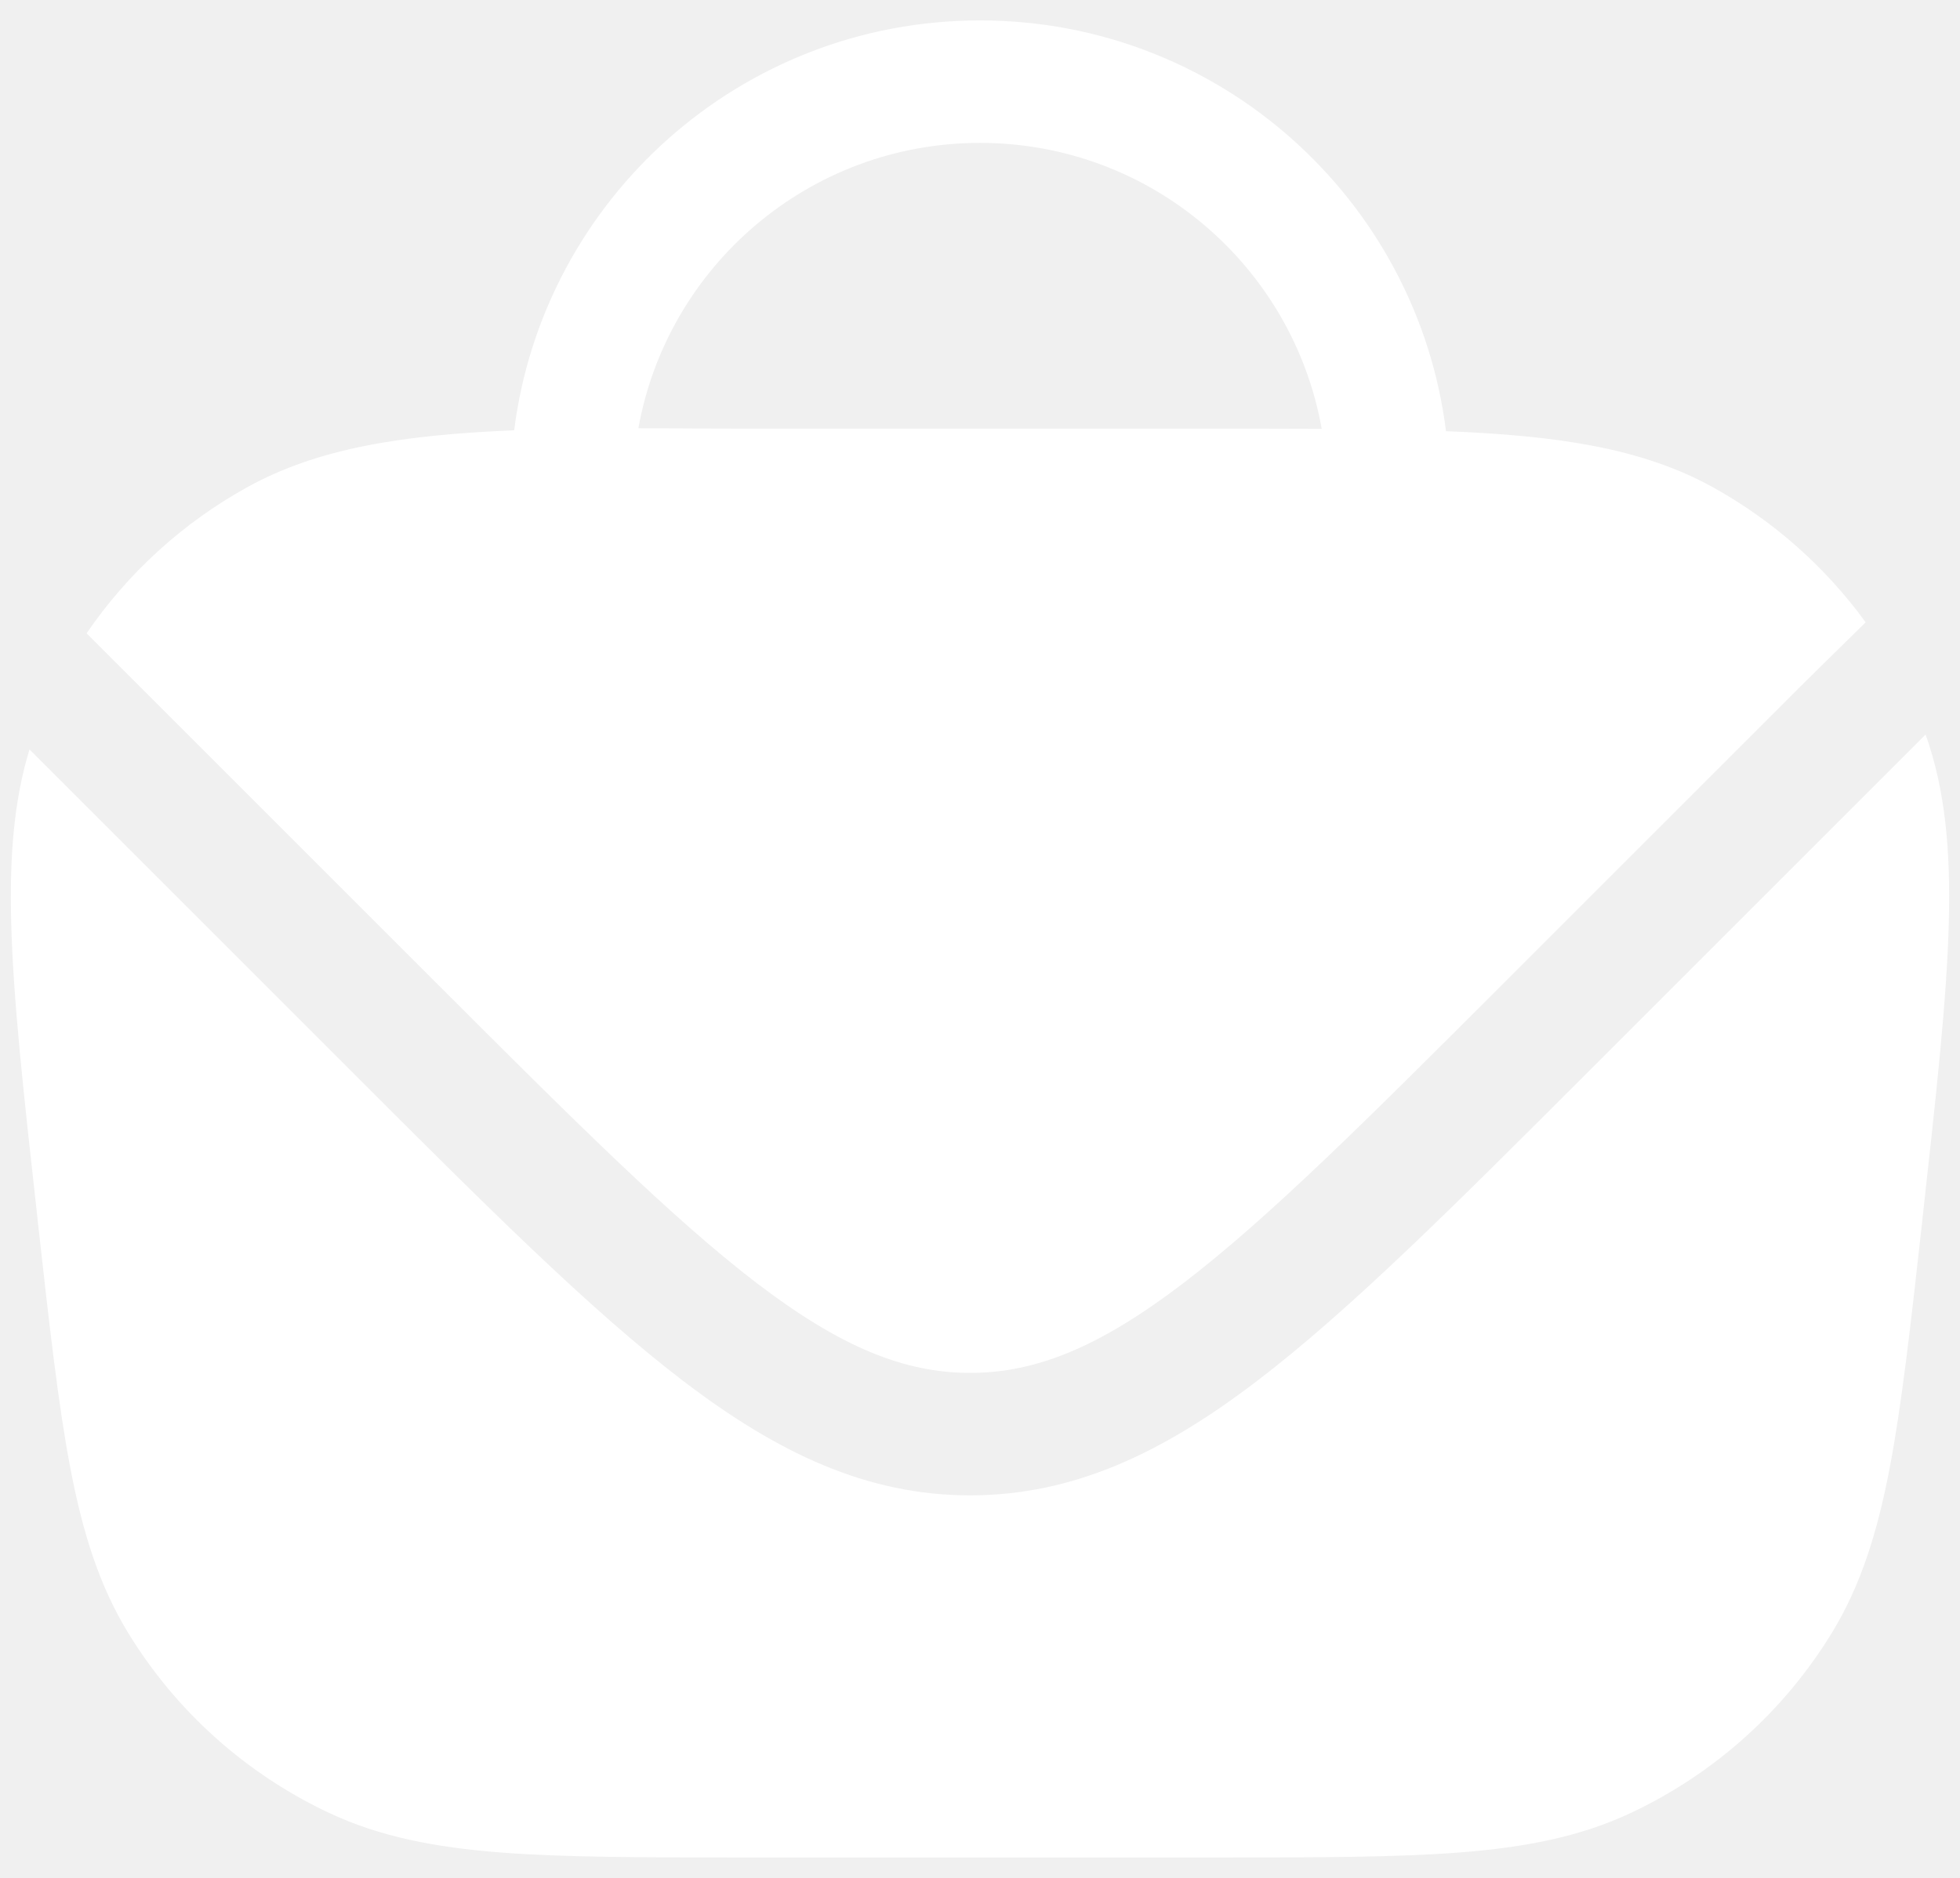
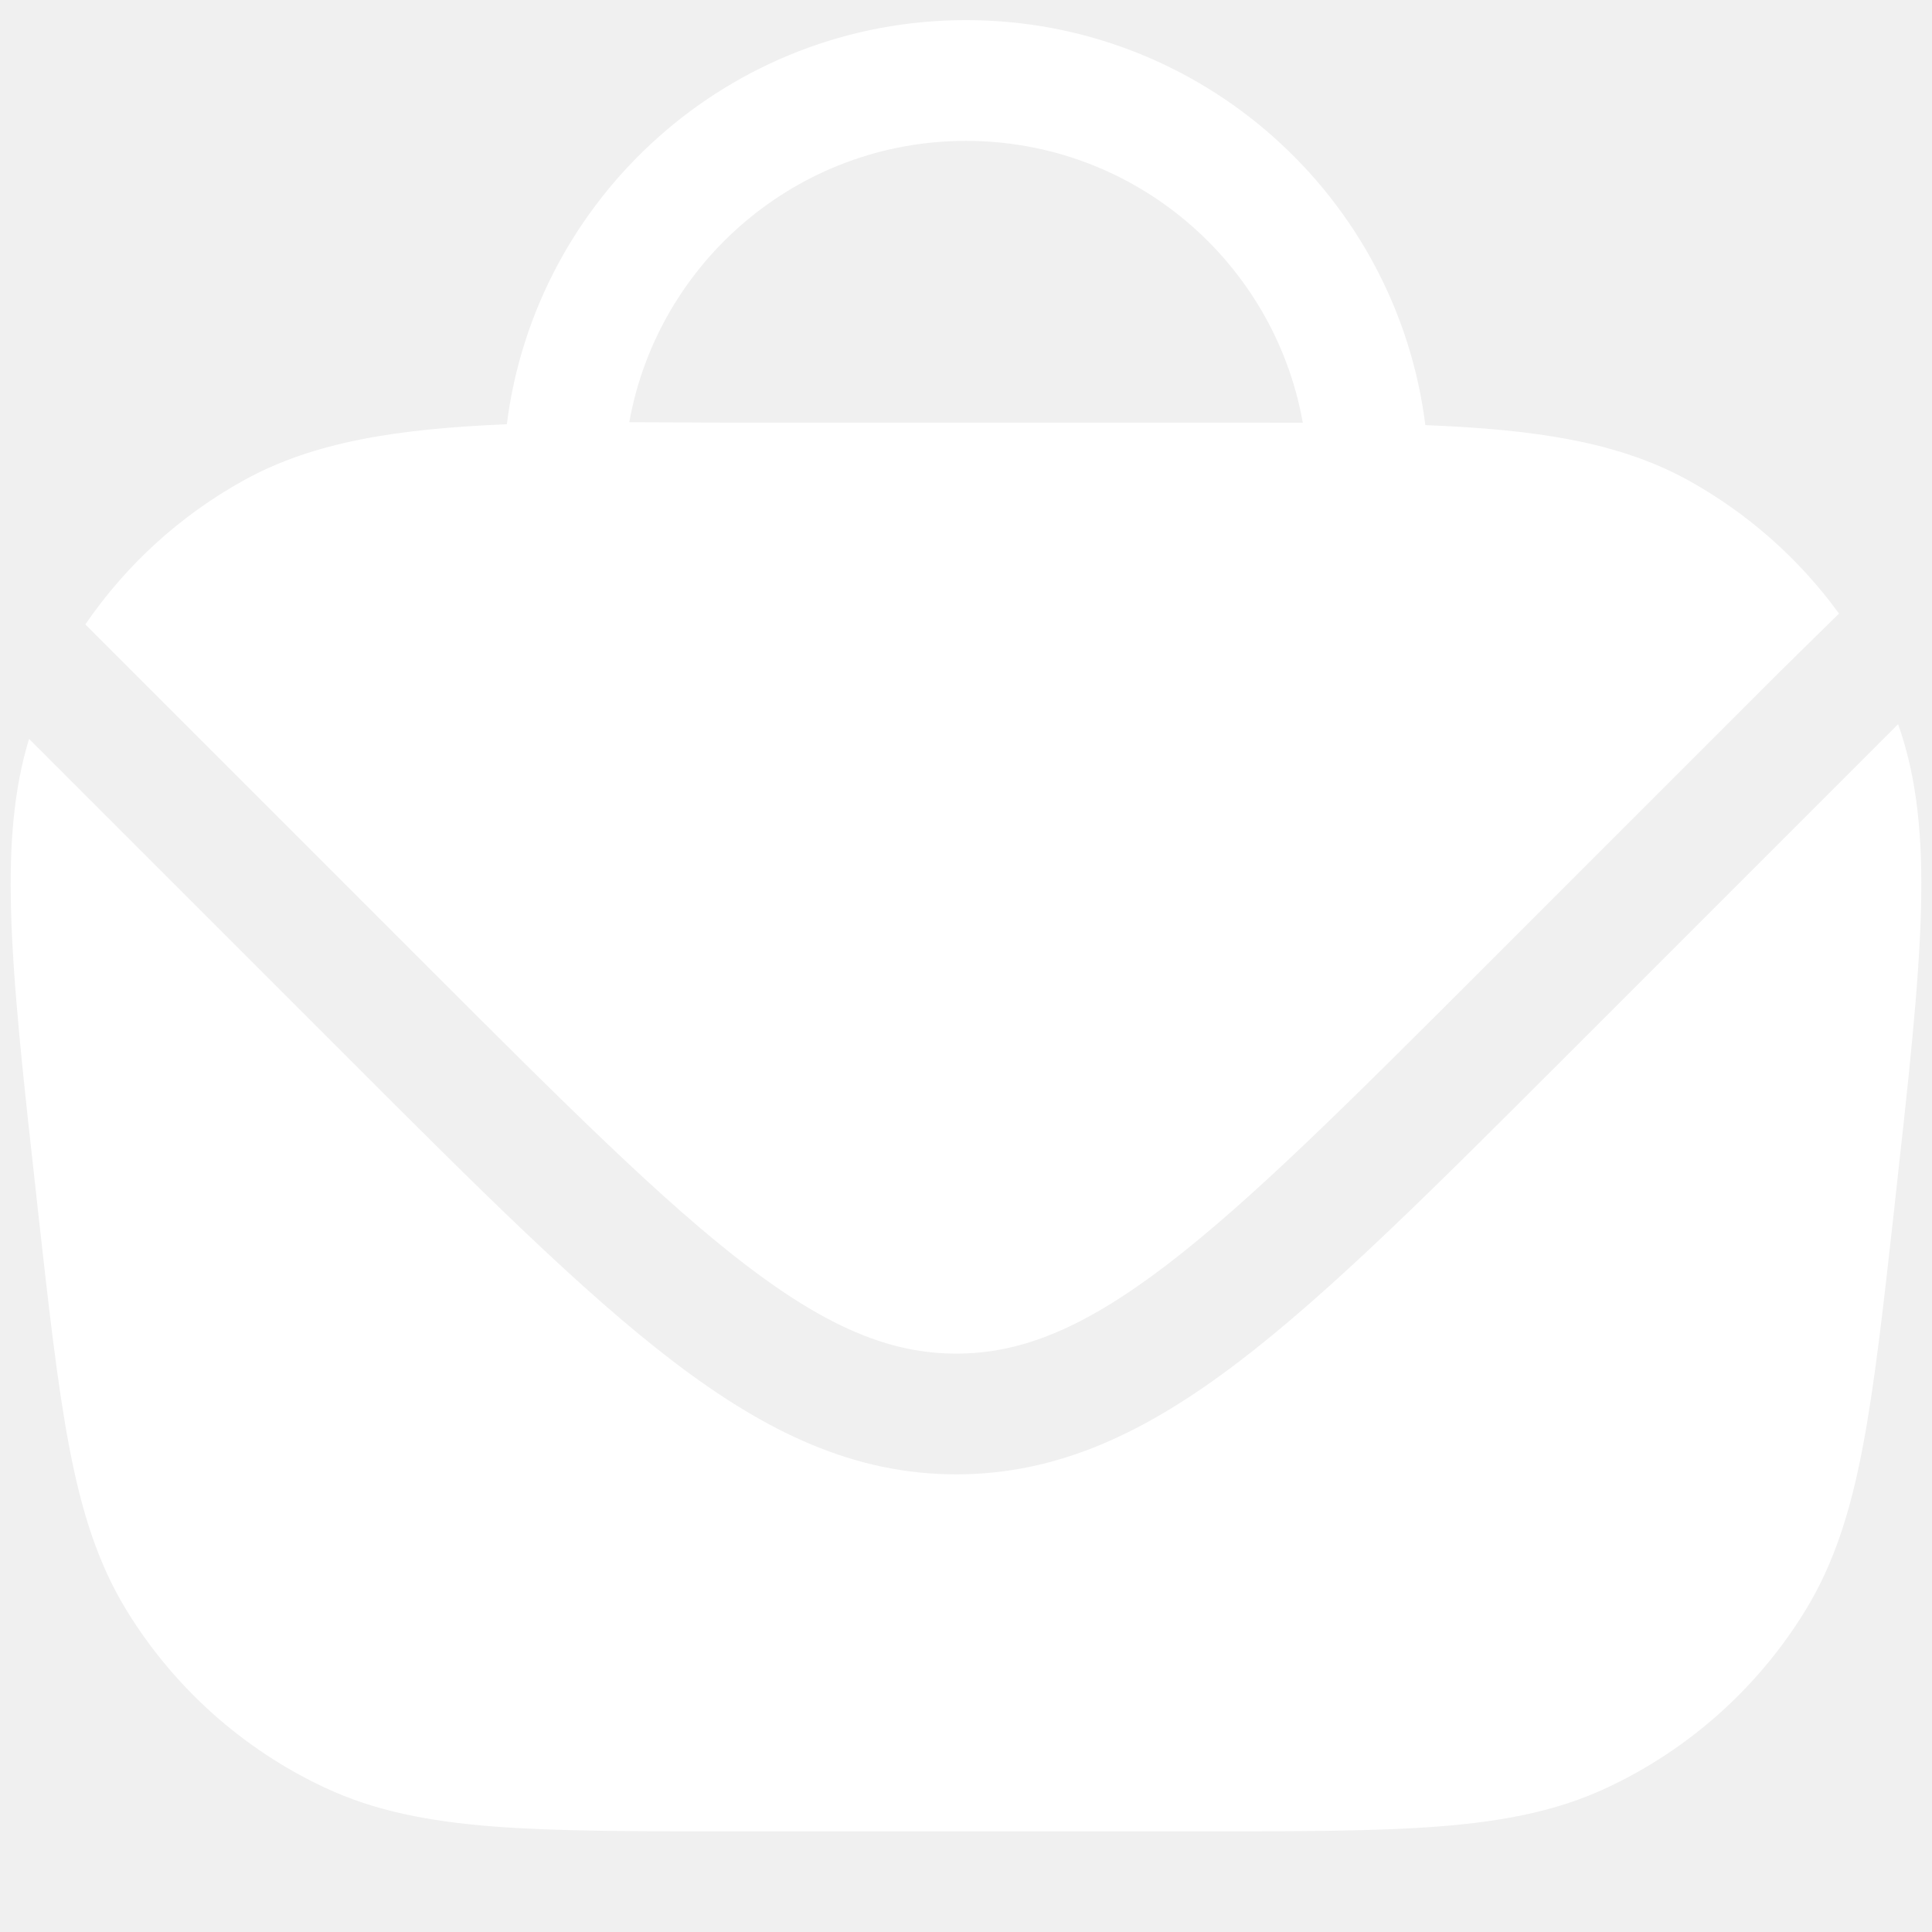
- <svg xmlns="http://www.w3.org/2000/svg" width="24" height="23" viewBox="0 0 24 23" fill="none">
+ <svg xmlns="http://www.w3.org/2000/svg" width="24" height="24" viewBox="0 0 24 24" fill="none">
  <path fill-rule="evenodd" clip-rule="evenodd" d="M6.296 5.27C6.654 2.439 9.072 0.25 12 0.25C14.932 0.25 17.352 2.445 17.706 5.281C19.07 5.335 20.102 5.487 20.971 5.966C21.714 6.377 22.352 6.944 22.845 7.622C22.48 7.979 22.091 8.363 22.052 8.402L18.419 12.035C16.738 13.716 15.529 14.923 14.486 15.719C13.46 16.501 12.684 16.815 11.879 16.815C11.073 16.815 10.297 16.501 9.271 15.719C8.229 14.923 7.02 13.716 5.338 12.035L1.06 7.757C1.565 7.019 2.237 6.404 3.03 5.966C3.895 5.488 4.93 5.327 6.296 5.27ZM7.817 5.245C7.991 5.245 8.17 5.246 8.353 5.247C8.613 5.249 8.882 5.25 9.16 5.25H14.845C15.325 5.25 15.771 5.25 16.184 5.252C15.831 3.262 14.092 1.75 12 1.75C9.91 1.75 8.173 3.258 7.817 5.245Z" fill="white" />
  <path d="M23.579 8.996L19.439 13.136C17.807 14.768 16.528 16.047 15.396 16.911C14.237 17.796 13.144 18.315 11.879 18.315C10.613 18.315 9.521 17.796 8.362 16.911C7.229 16.047 5.95 14.768 4.318 13.136L0.361 9.179C0.169 9.809 0.116 10.496 0.137 11.295C0.161 12.244 0.292 13.424 0.46 14.931L0.467 14.998C0.604 16.229 0.712 17.197 0.86 17.974C1.011 18.766 1.213 19.416 1.569 19.999C2.157 20.961 3.015 21.729 4.036 22.207C4.655 22.497 5.324 22.626 6.128 22.689C6.916 22.75 7.889 22.75 9.129 22.75H14.871C16.11 22.75 17.084 22.75 17.872 22.689C18.676 22.626 19.345 22.497 19.964 22.207C20.985 21.729 21.843 20.961 22.431 19.999C22.787 19.416 22.989 18.766 23.14 17.974C23.288 17.197 23.396 16.23 23.533 14.998L23.54 14.931C23.707 13.424 23.839 12.244 23.863 11.295C23.886 10.418 23.82 9.676 23.579 8.996Z" fill="white" />
</svg>
